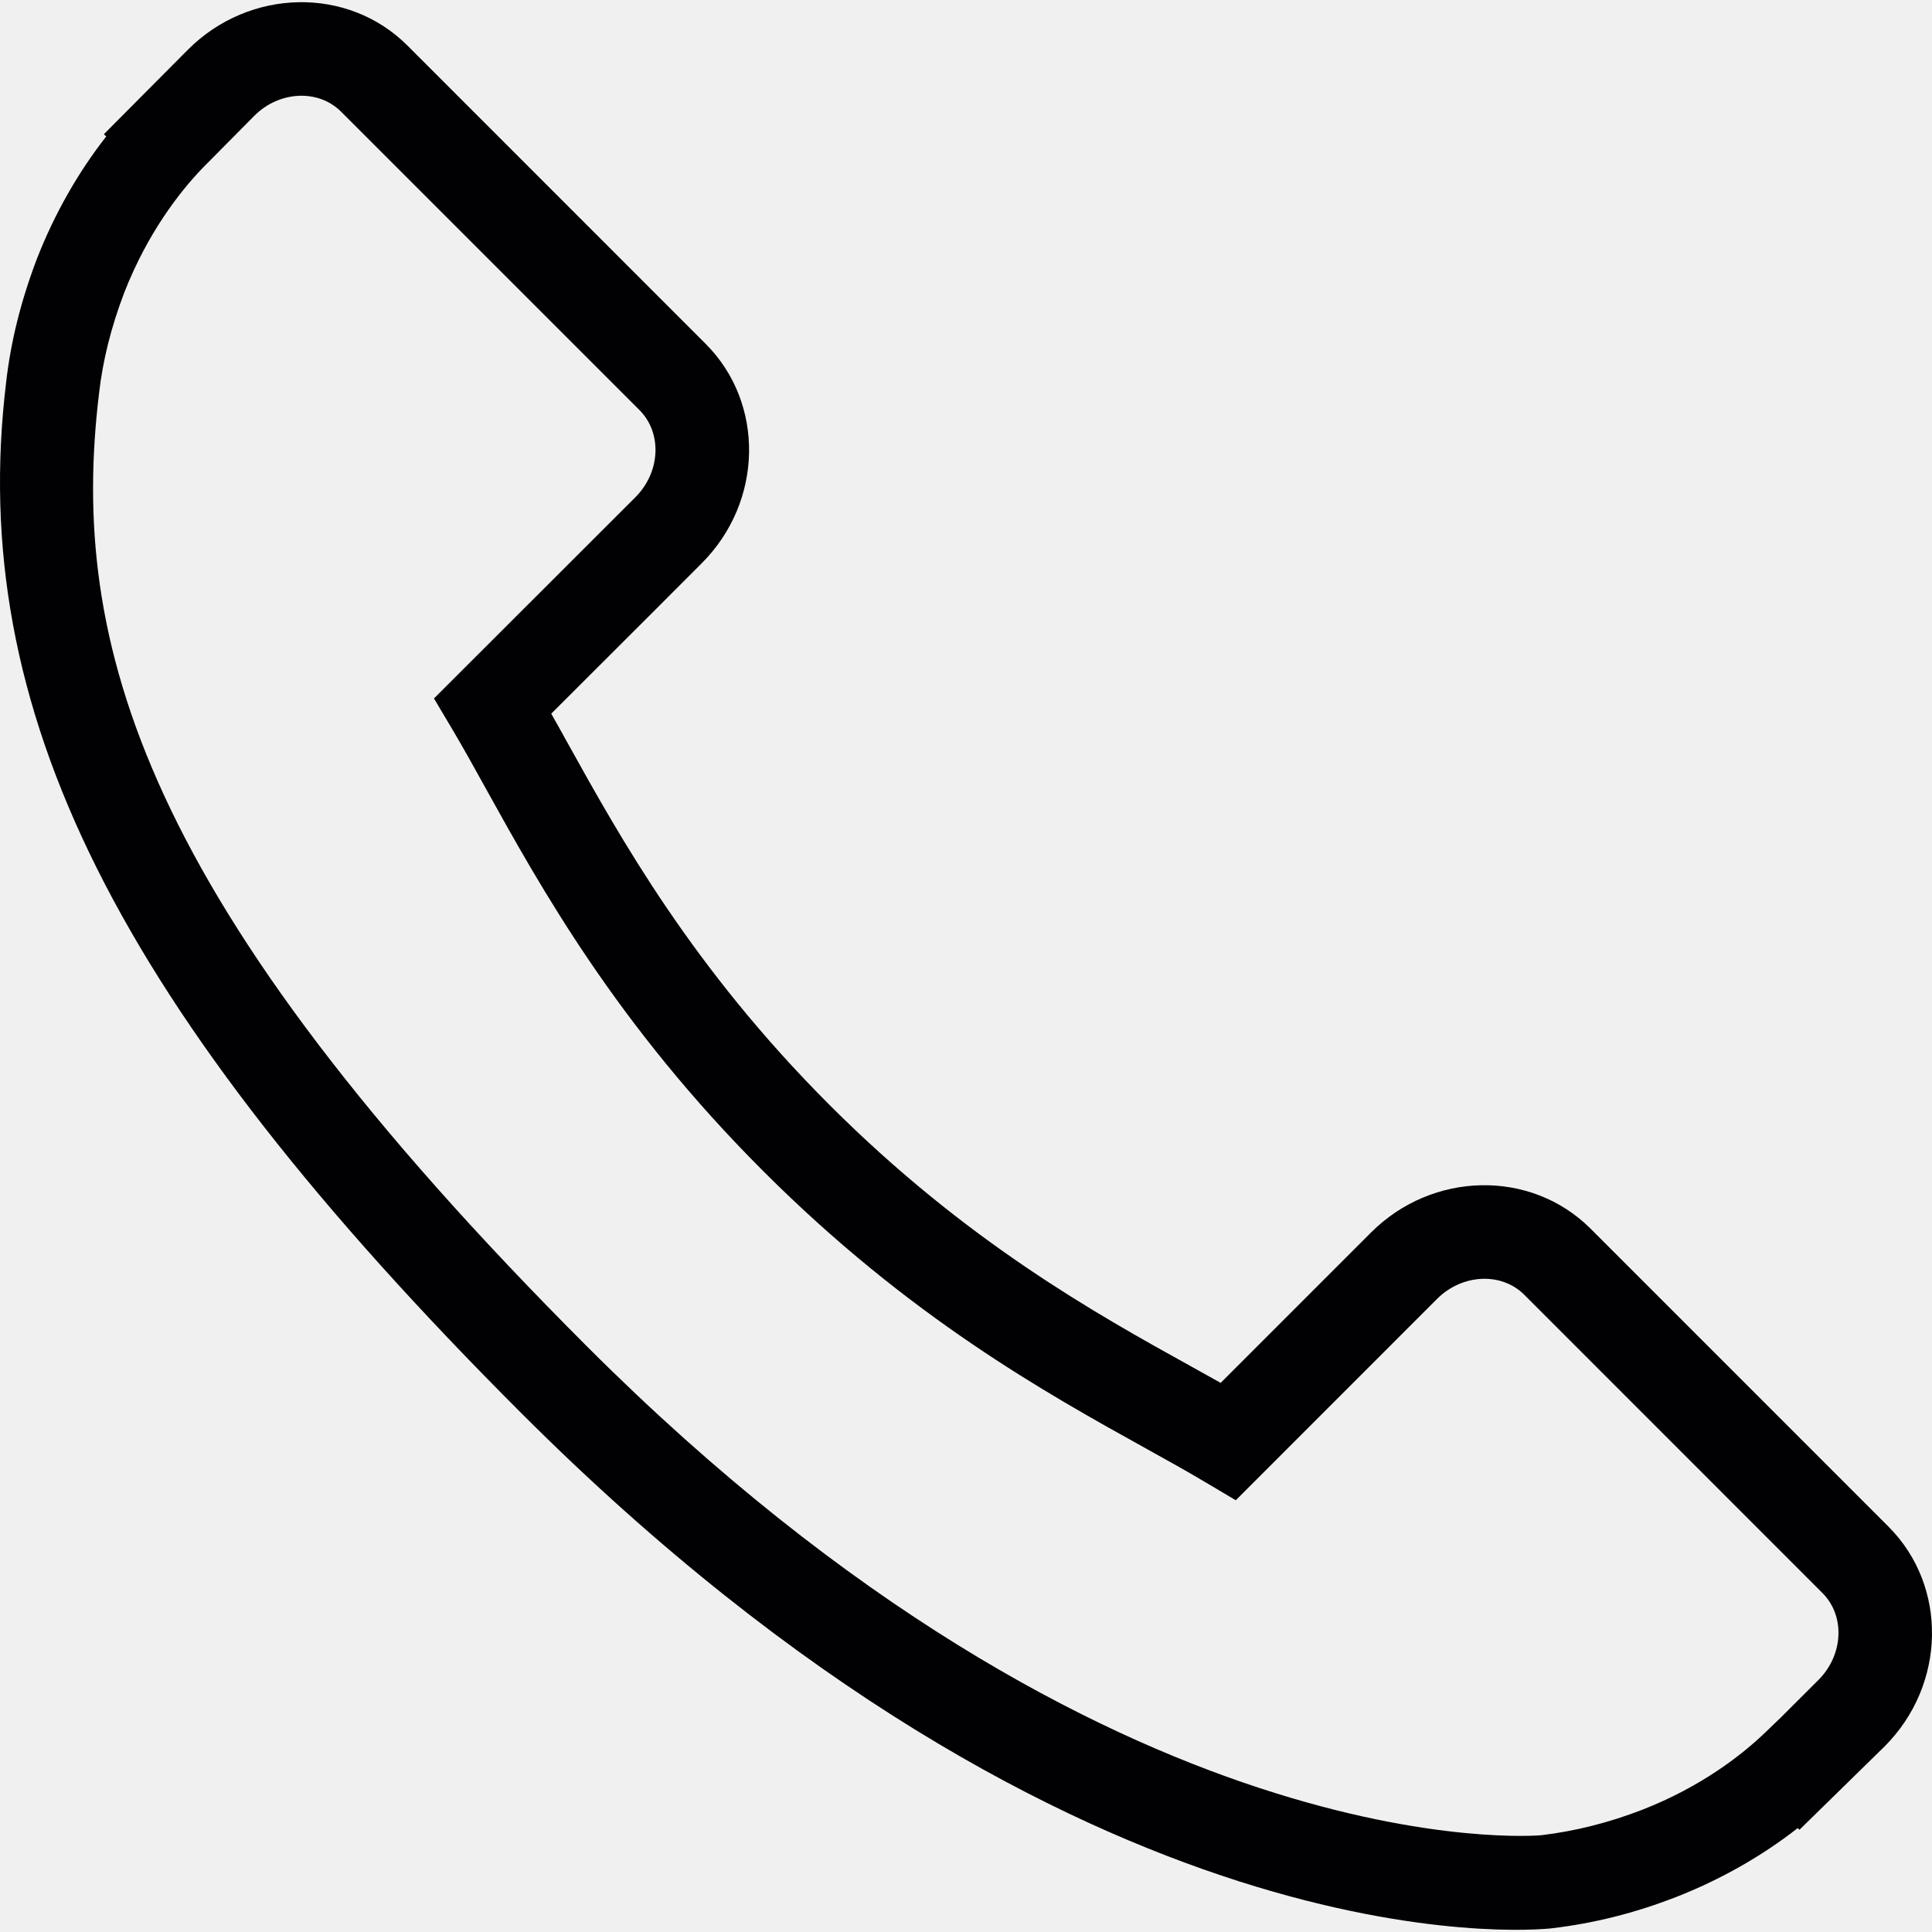
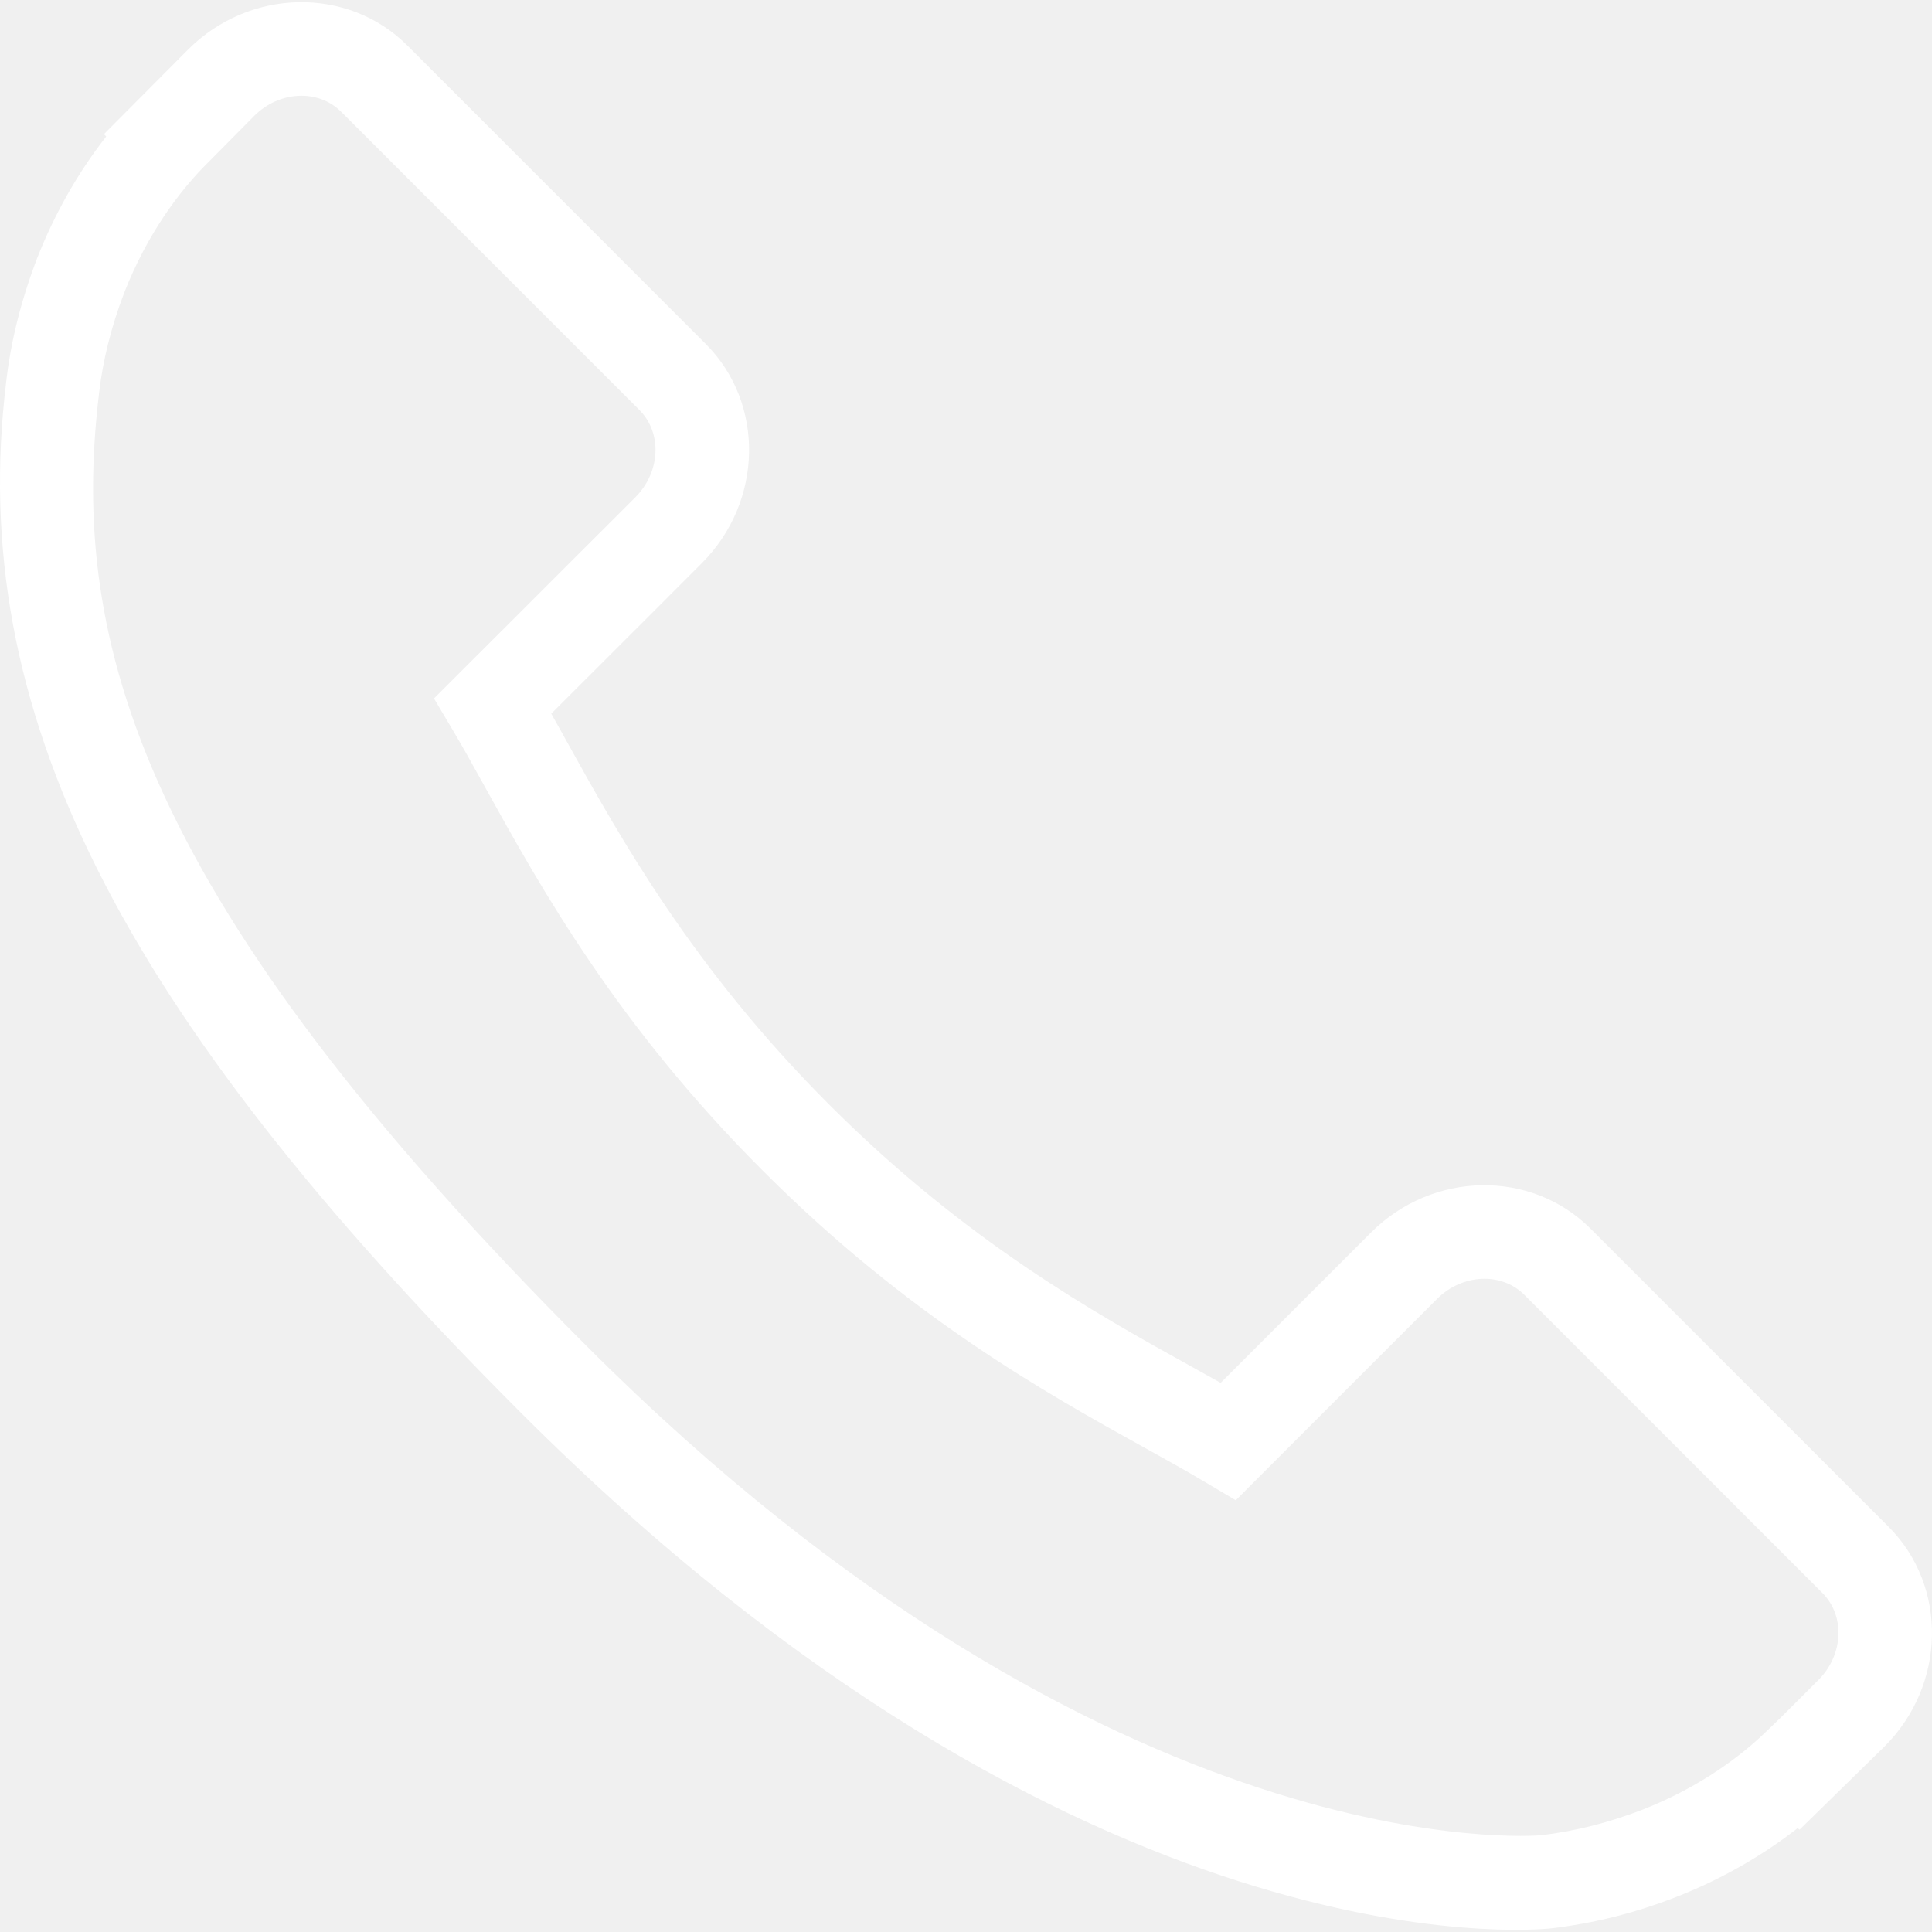
<svg xmlns="http://www.w3.org/2000/svg" height="800px" width="800px" version="1.1" id="Capa_1" viewBox="0 0 202.592 202.592" xml:space="preserve">
  <g>
    <g>
-       <path style="fill:#010002;" d="M198.048,160.105l-31.286-31.29c-6.231-6.206-16.552-6.016-23.001,0.433l-15.761,15.761    c-0.995-0.551-2.026-1.124-3.11-1.732c-9.953-5.515-23.577-13.074-37.914-27.421C72.599,101.48,65.03,87.834,59.5,77.874    c-0.587-1.056-1.145-2.072-1.696-3.038l10.579-10.565l5.2-5.207c6.46-6.46,6.639-16.778,0.419-23.001L42.715,4.769    c-6.216-6.216-16.541-6.027-23.001,0.433l-8.818,8.868l0.243,0.24c-2.956,3.772-5.429,8.124-7.265,12.816    c-1.696,4.466-2.752,8.729-3.235,12.998c-4.13,34.25,11.52,65.55,53.994,108.028c58.711,58.707,106.027,54.273,108.067,54.055    c4.449-0.53,8.707-1.593,13.038-3.275c4.652-1.818,9.001-4.284,12.769-7.233l0.193,0.168l8.933-8.747    C204.079,176.661,204.265,166.343,198.048,160.105z M190.683,176.164l-3.937,3.93l-1.568,1.507    c-2.469,2.387-6.743,5.74-12.984,8.181c-3.543,1.364-7.036,2.24-10.59,2.663c-0.447,0.043-44.95,3.84-100.029-51.235    C14.743,94.38,7.238,67.395,10.384,41.259c0.394-3.464,1.263-6.95,2.652-10.593c2.462-6.277,5.812-10.547,8.181-13.02l5.443-5.497    c2.623-2.63,6.714-2.831,9.112-0.433l31.286,31.286c2.394,2.401,2.205,6.492-0.422,9.13L45.507,73.24l1.95,3.282    c1.084,1.829,2.23,3.879,3.454,6.106c5.812,10.482,13.764,24.83,29.121,40.173c15.317,15.325,29.644,23.27,40.094,29.067    c2.258,1.249,4.32,2.398,6.17,3.5l3.289,1.95l21.115-21.122c2.634-2.623,6.739-2.817,9.137-0.426l31.272,31.279    C193.5,169.446,193.31,173.537,190.683,176.164z" />
+       <path style="fill:#fff;" d="M198.048,160.105l-31.286-31.29c-6.231-6.206-16.552-6.016-23.001,0.433l-15.761,15.761    c-0.995-0.551-2.026-1.124-3.11-1.732c-9.953-5.515-23.577-13.074-37.914-27.421C72.599,101.48,65.03,87.834,59.5,77.874    c-0.587-1.056-1.145-2.072-1.696-3.038l10.579-10.565l5.2-5.207c6.46-6.46,6.639-16.778,0.419-23.001L42.715,4.769    c-6.216-6.216-16.541-6.027-23.001,0.433l-8.818,8.868l0.243,0.24c-2.956,3.772-5.429,8.124-7.265,12.816    c-1.696,4.466-2.752,8.729-3.235,12.998c-4.13,34.25,11.52,65.55,53.994,108.028c58.711,58.707,106.027,54.273,108.067,54.055    c4.449-0.53,8.707-1.593,13.038-3.275c4.652-1.818,9.001-4.284,12.769-7.233l0.193,0.168l8.933-8.747    C204.079,176.661,204.265,166.343,198.048,160.105z M190.683,176.164l-3.937,3.93l-1.568,1.507    c-2.469,2.387-6.743,5.74-12.984,8.181c-3.543,1.364-7.036,2.24-10.59,2.663c-0.447,0.043-44.95,3.84-100.029-51.235    C14.743,94.38,7.238,67.395,10.384,41.259c0.394-3.464,1.263-6.95,2.652-10.593c2.462-6.277,5.812-10.547,8.181-13.02l5.443-5.497    c2.623-2.63,6.714-2.831,9.112-0.433l31.286,31.286c2.394,2.401,2.205,6.492-0.422,9.13L45.507,73.24l1.95,3.282    c1.084,1.829,2.23,3.879,3.454,6.106c5.812,10.482,13.764,24.83,29.121,40.173c15.317,15.325,29.644,23.27,40.094,29.067    c2.258,1.249,4.32,2.398,6.17,3.5l3.289,1.95l21.115-21.122c2.634-2.623,6.739-2.817,9.137-0.426l31.272,31.279    C193.5,169.446,193.31,173.537,190.683,176.164z" />
    </g>
  </g>
</svg>
